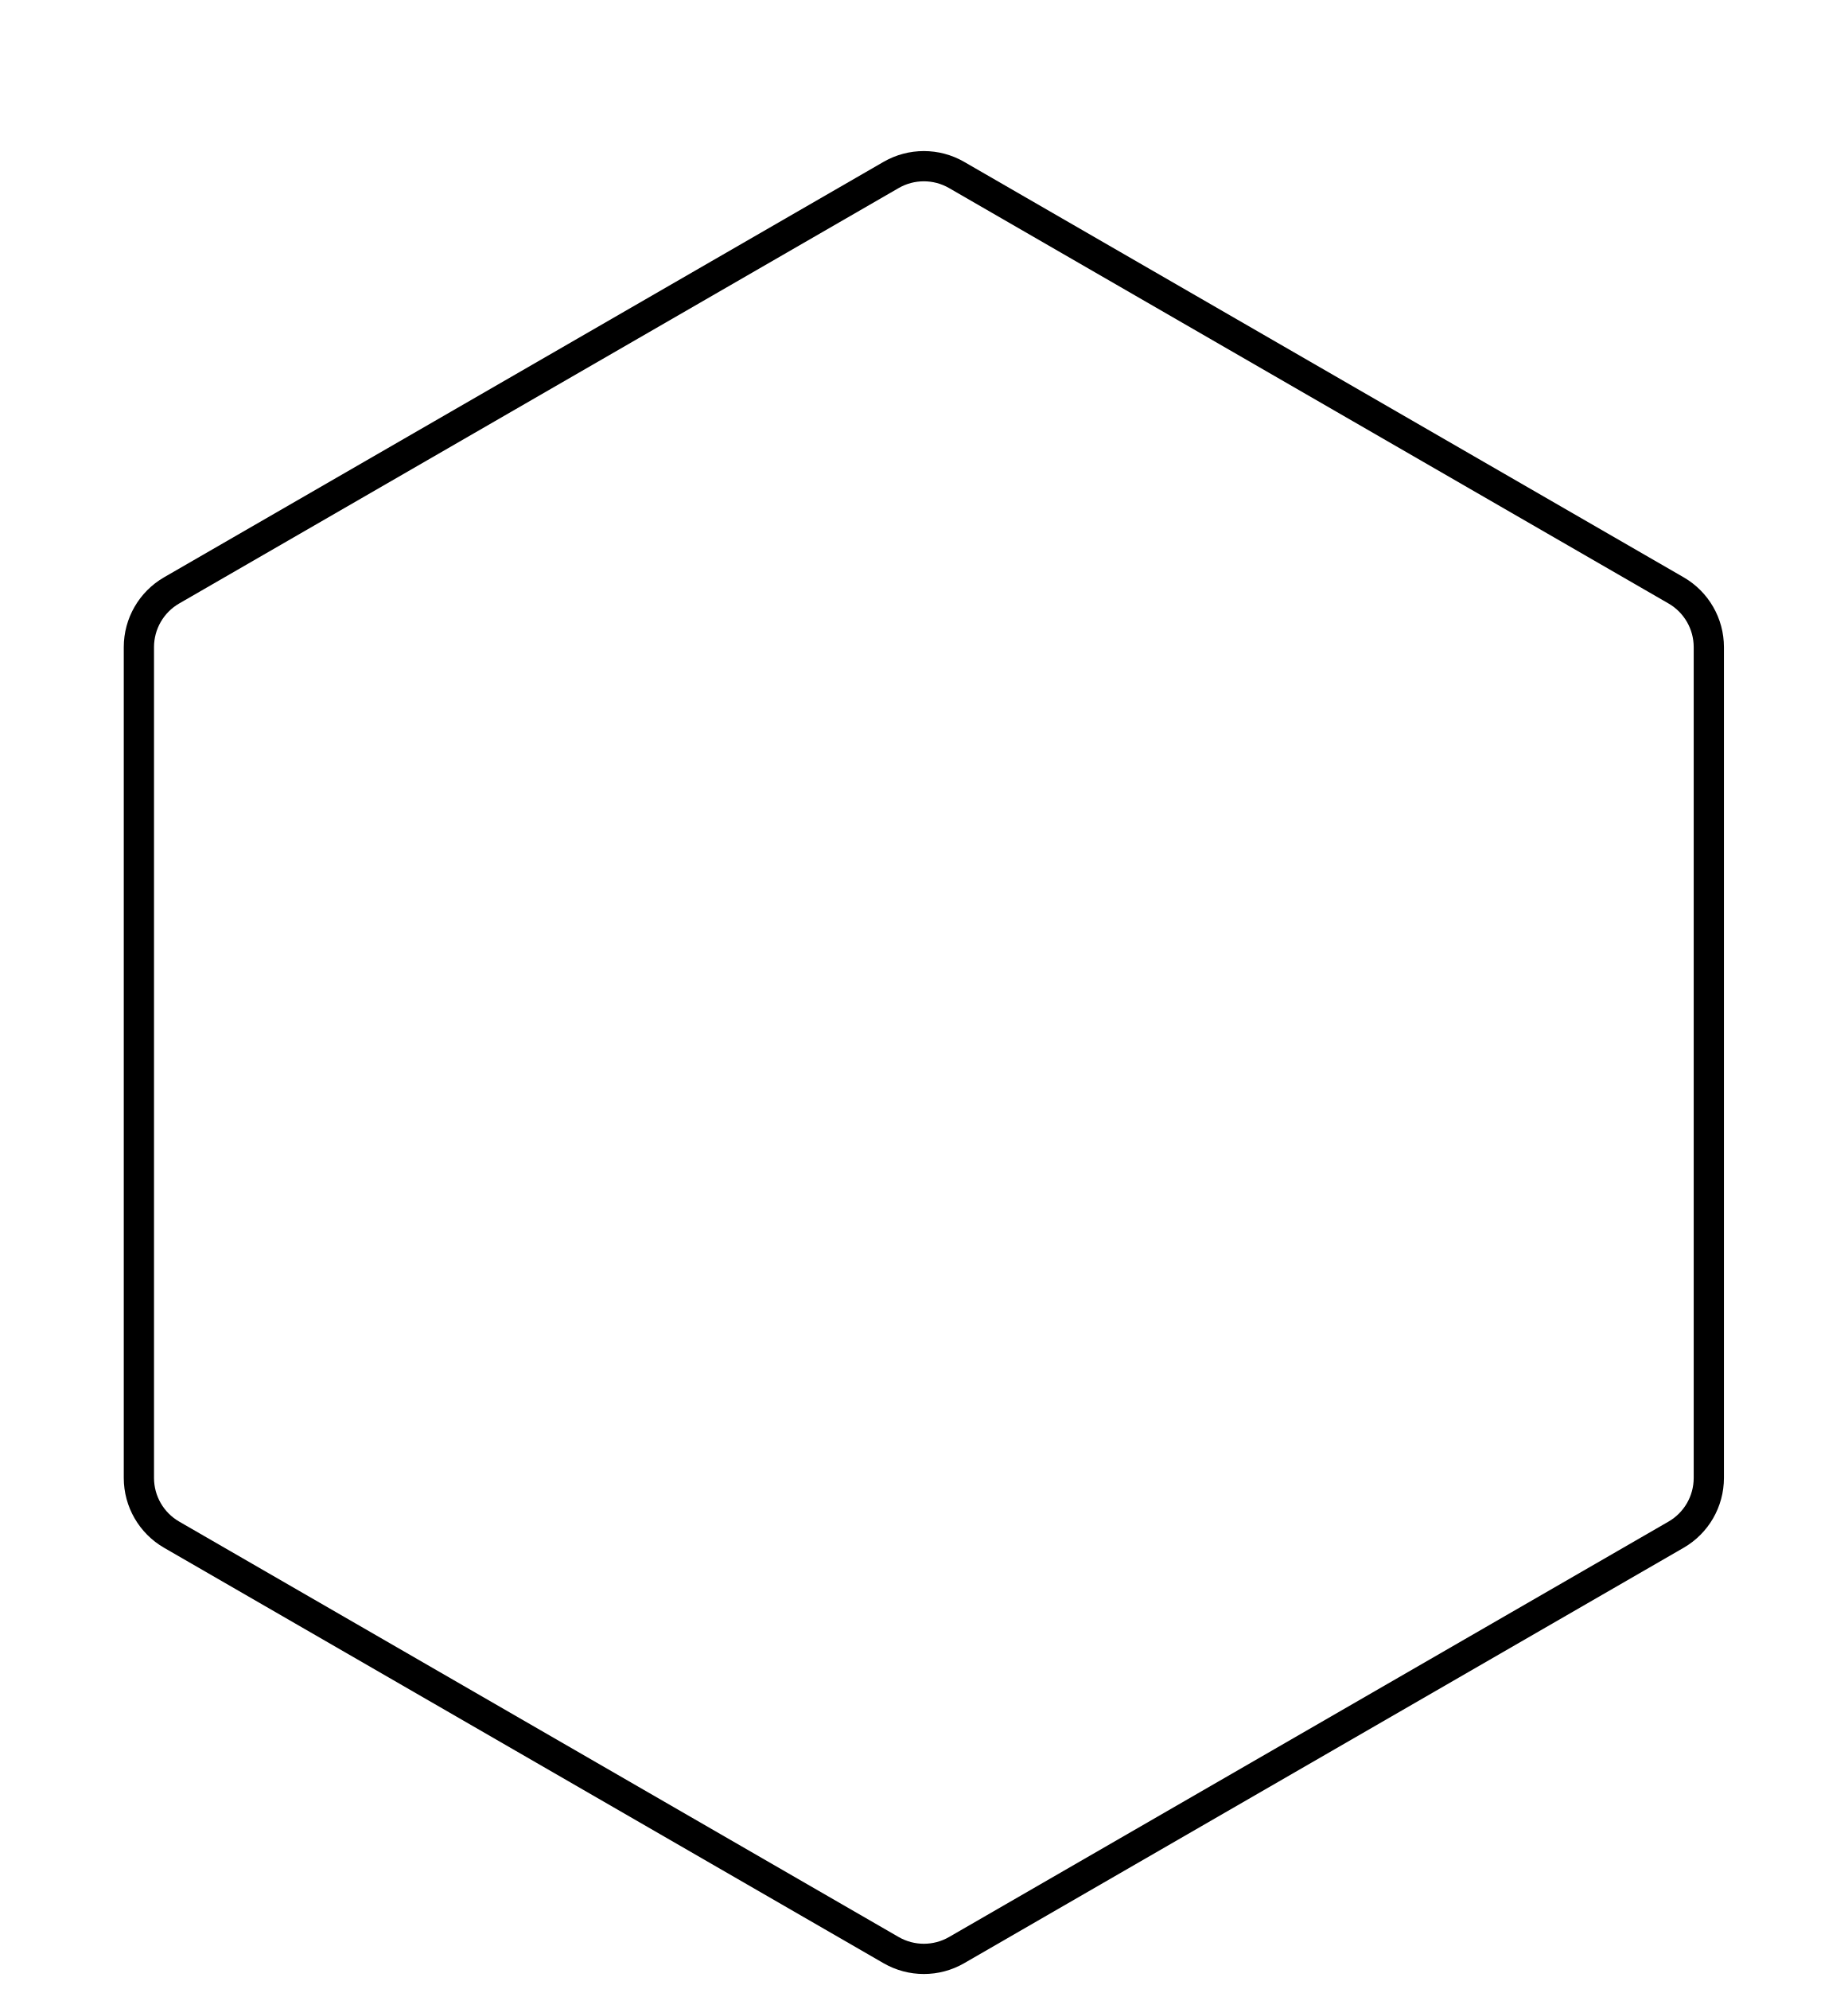
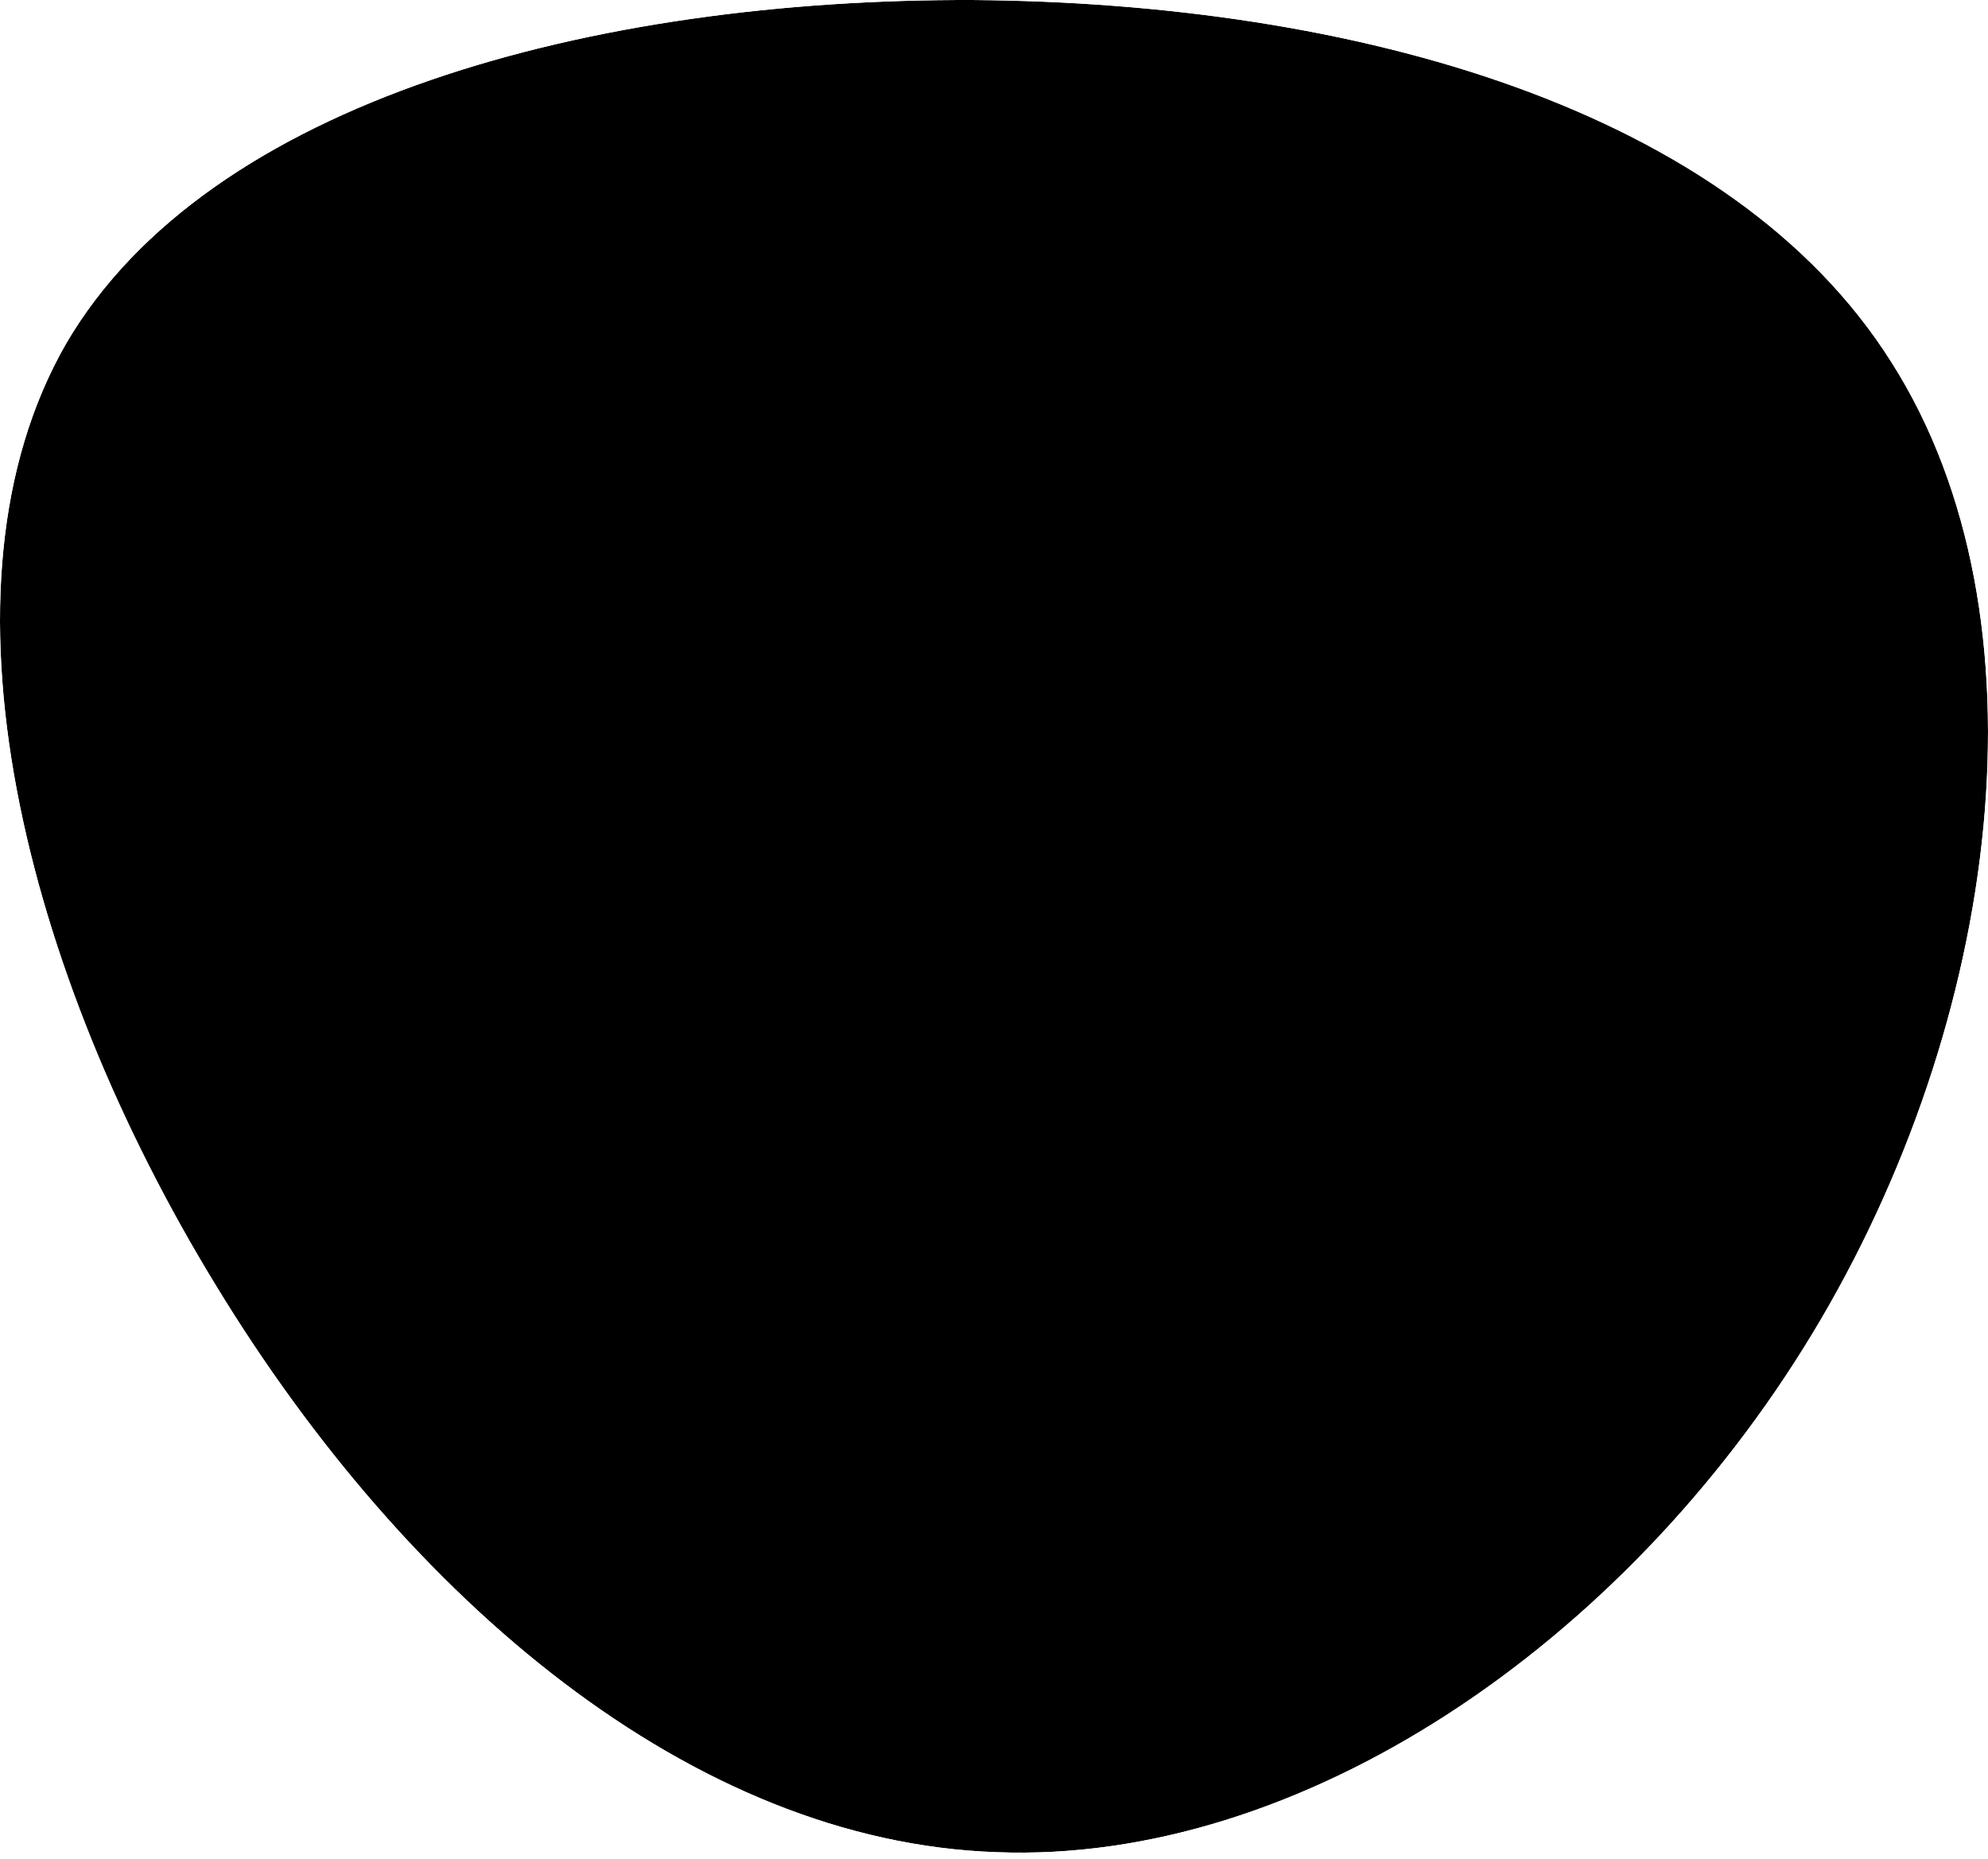
- <svg xmlns="http://www.w3.org/2000/svg" viewBox="0 0 550 592" fill="none">
-   <mask id="maskBorder" mask-type="alpha">
-     <path d="M263 48.178C270.426 43.891 279.574 43.891 287 48.178L501.157        171.822C508.583 176.109 513.157 184.032 513.157 192.606V439.894C513.157        448.468 508.583 456.391 501.157 460.678L287 584.322C279.574 588.609        270.426 588.609 263 584.322L48.843 460.678C41.417 456.391 36.843 448.468 36.843        439.894V192.606C36.843 184.032 41.417 176.109 48.843 171.822L263 48.178Z" fill="black" />
+ <svg xmlns="http://www.w3.org/2000/svg" xmlns:xlink="http://www.w3.org/1999/xlink" viewBox="0 0 200 187">
+   <mask id="mask0" mask-type="alpha">
+     <path d="M190.312 36.488C206.582 62.119 201.309 102.826 182.328 134.186C163.346 165.547          130.807 187.559 100.226 186.353C69.645 185.297 41.023 161.023 21.74 129.362C2.458          97.851 -7.485 59.103 6.676 34.528C20.987 10.103 59.703 -0.149 97.967          0.002C136.23 0.303 174.193 10.857 190.312 36.488Z" />
  </mask>
-   <g mask="url(#maskBorder)">
-     <rect x="37" width="476" height="630" fill="url(#pattern2)" />
-     <path d="M285 51.642L499.157 175.286C505.345 178.859 509.157 185.461 509.157        192.606V439.894C509.157 447.039 505.345 453.641 499.157 457.214L285        580.858C278.812 584.43 271.188 584.43 265 580.858L50.843 457.214C44.655 453.641        40.843 447.039 40.843 439.894V192.606C40.843 185.461 44.655 178.859 50.843        175.286L265 51.642C271.188 48.07 278.812 48.07 285 51.642Z" stroke="black" stroke-width="10" />
+   <g mask="url(#mask0)">
+     <path d="M190.312 36.488C206.582 62.119 201.309 102.826 182.328 134.186C163.346          165.547 130.807 187.559 100.226 186.353C69.645 185.297 41.023 161.023 21.74          129.362C2.458 97.851 -7.485 59.103 6.676 34.528C20.987 10.103 59.703          -0.149 97.967 0.002C136.23 0.303 174.193 10.857 190.312 36.488Z" />
+     <image xlink:href="" />
  </g>
-   <rect x="37" width="476" height="300" fill="url(#pattern3)" />
-   <defs>
-     <pattern id="pattern2" patternContentUnits="objectBoundingBox" width="1" height="1">
-       <use href="#imageBorder" transform="matrix(0.00143057 0 0 0.00108108 0.0404062 0)" />
-     </pattern>
-     <pattern id="pattern3" patternContentUnits="objectBoundingBox" width="1" height="1">
-       <use href="#imageBorder" transform="matrix(0.00143057 0 0 0.00226984 0.0404062 0)" />
-     </pattern>
-     <image id="imageBorder" width="640" height="940" href="" />
-   </defs>
</svg>
